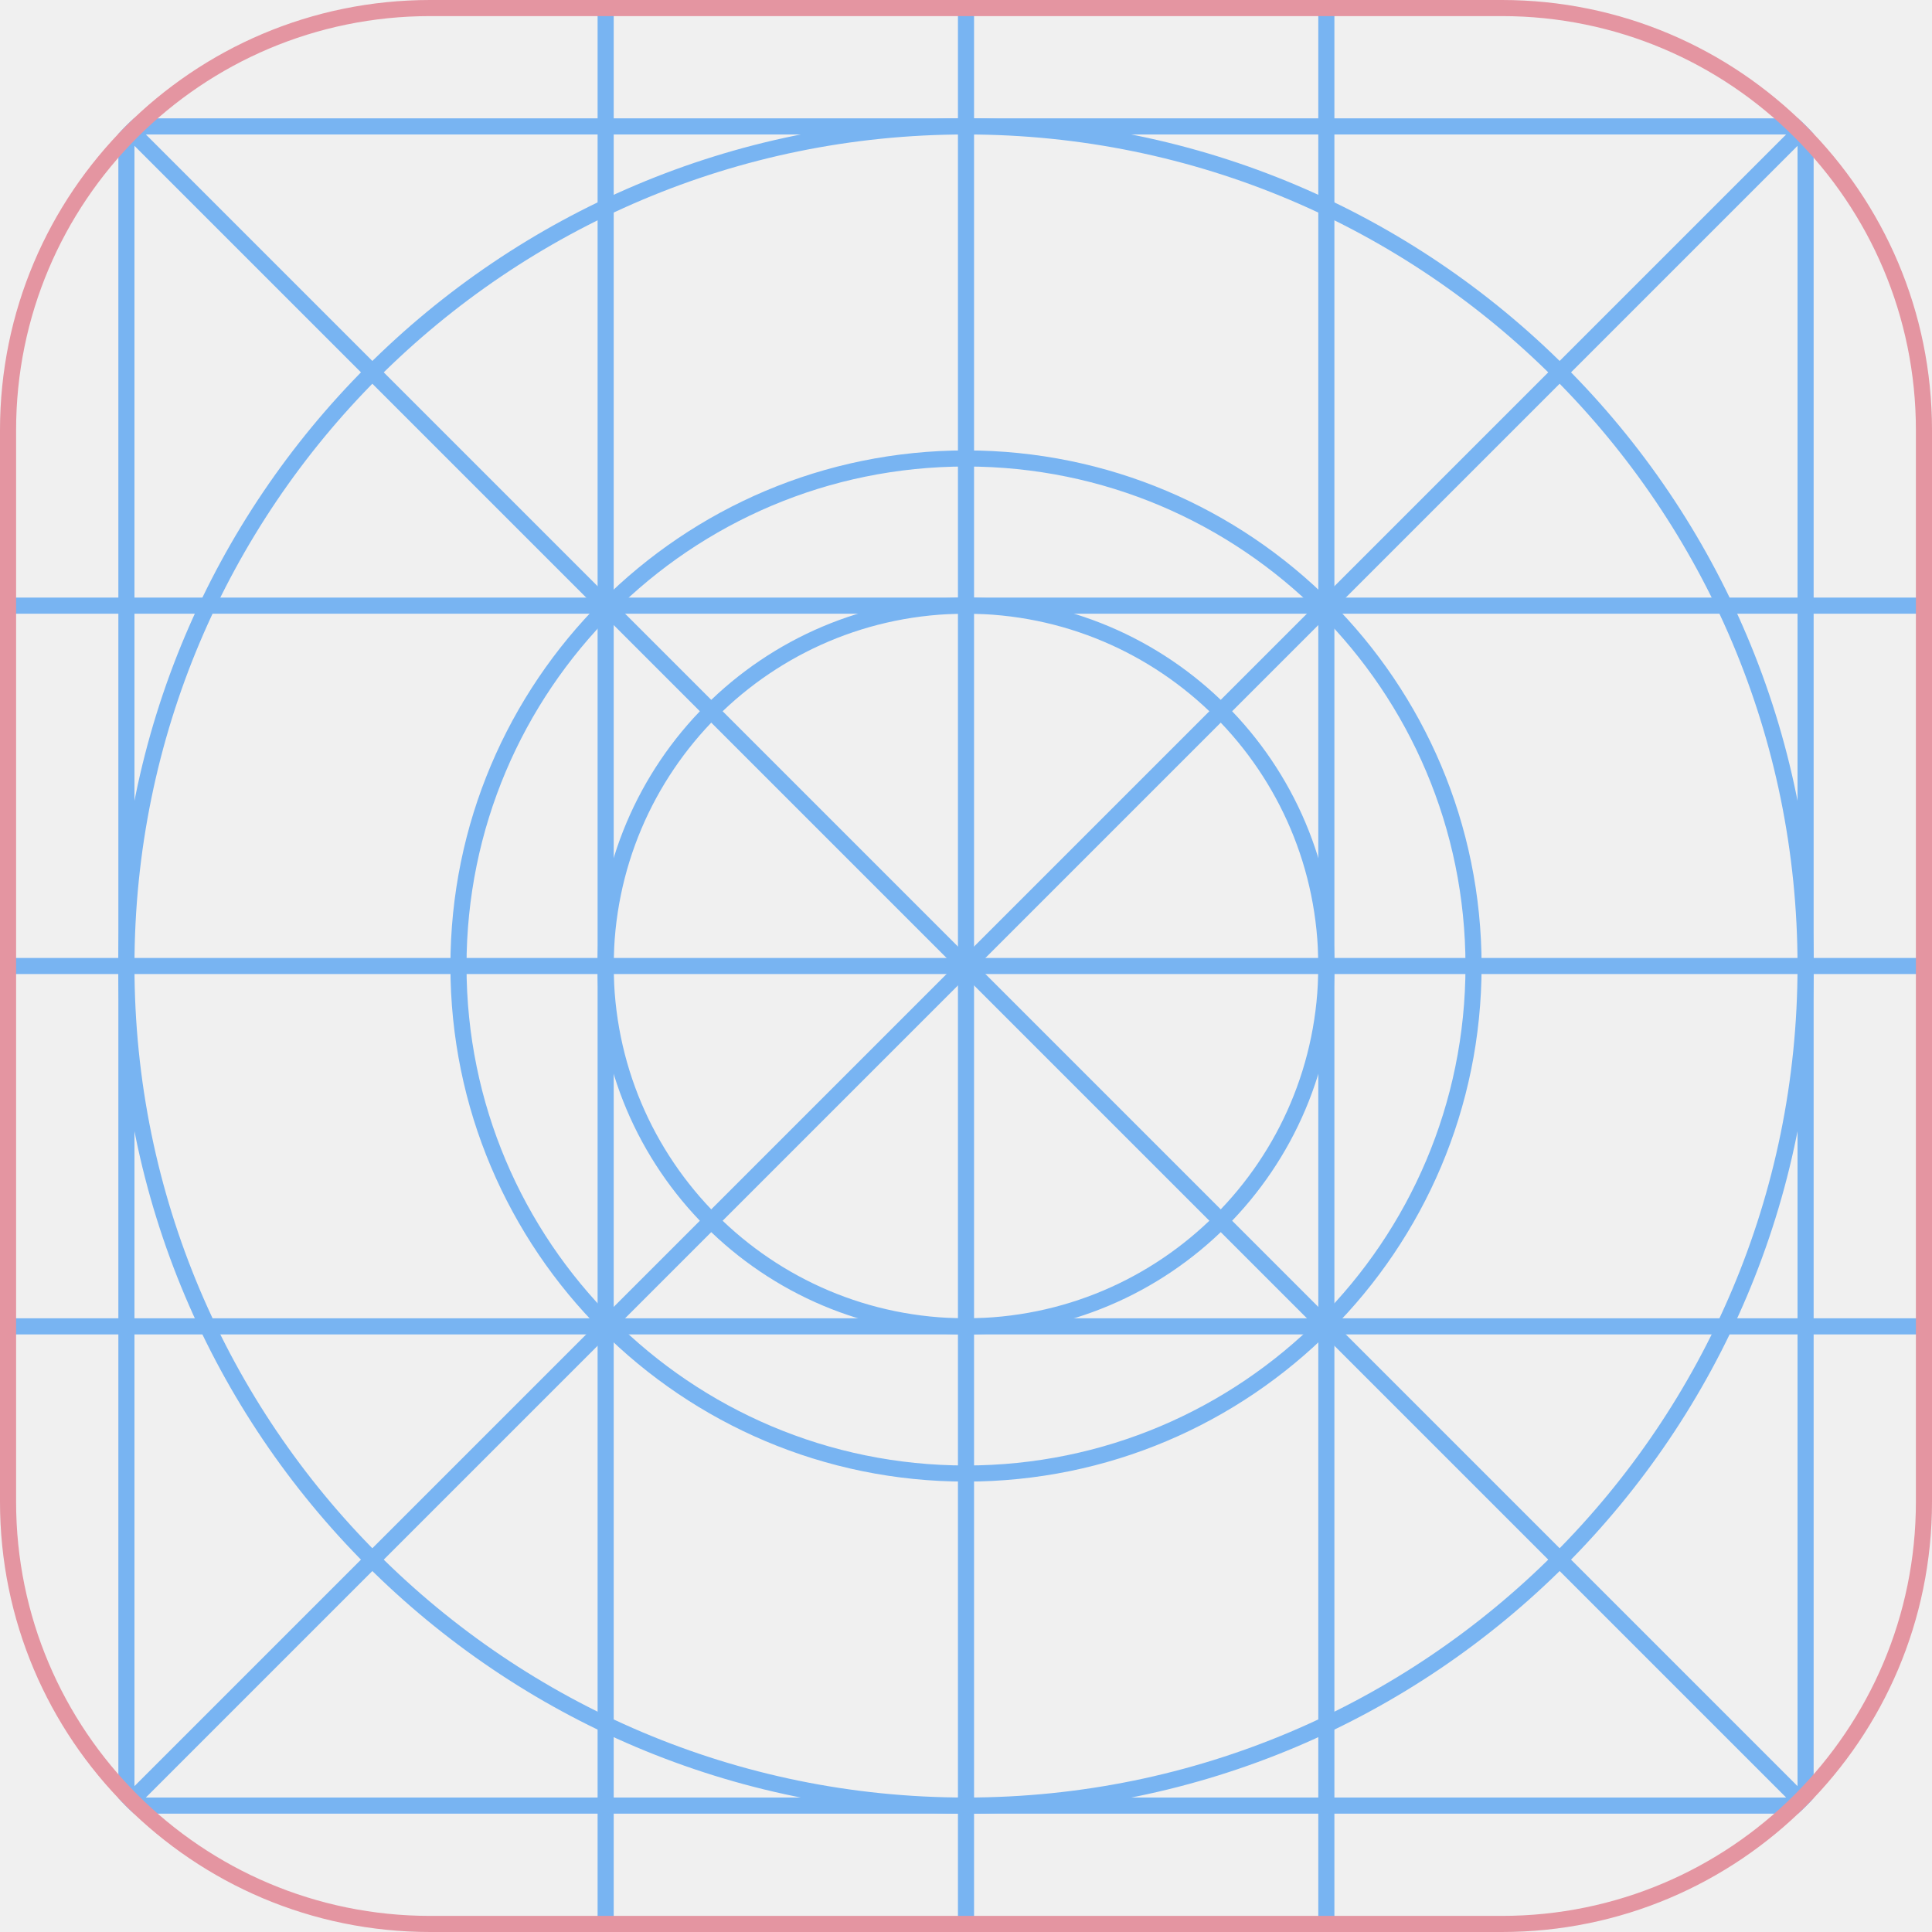
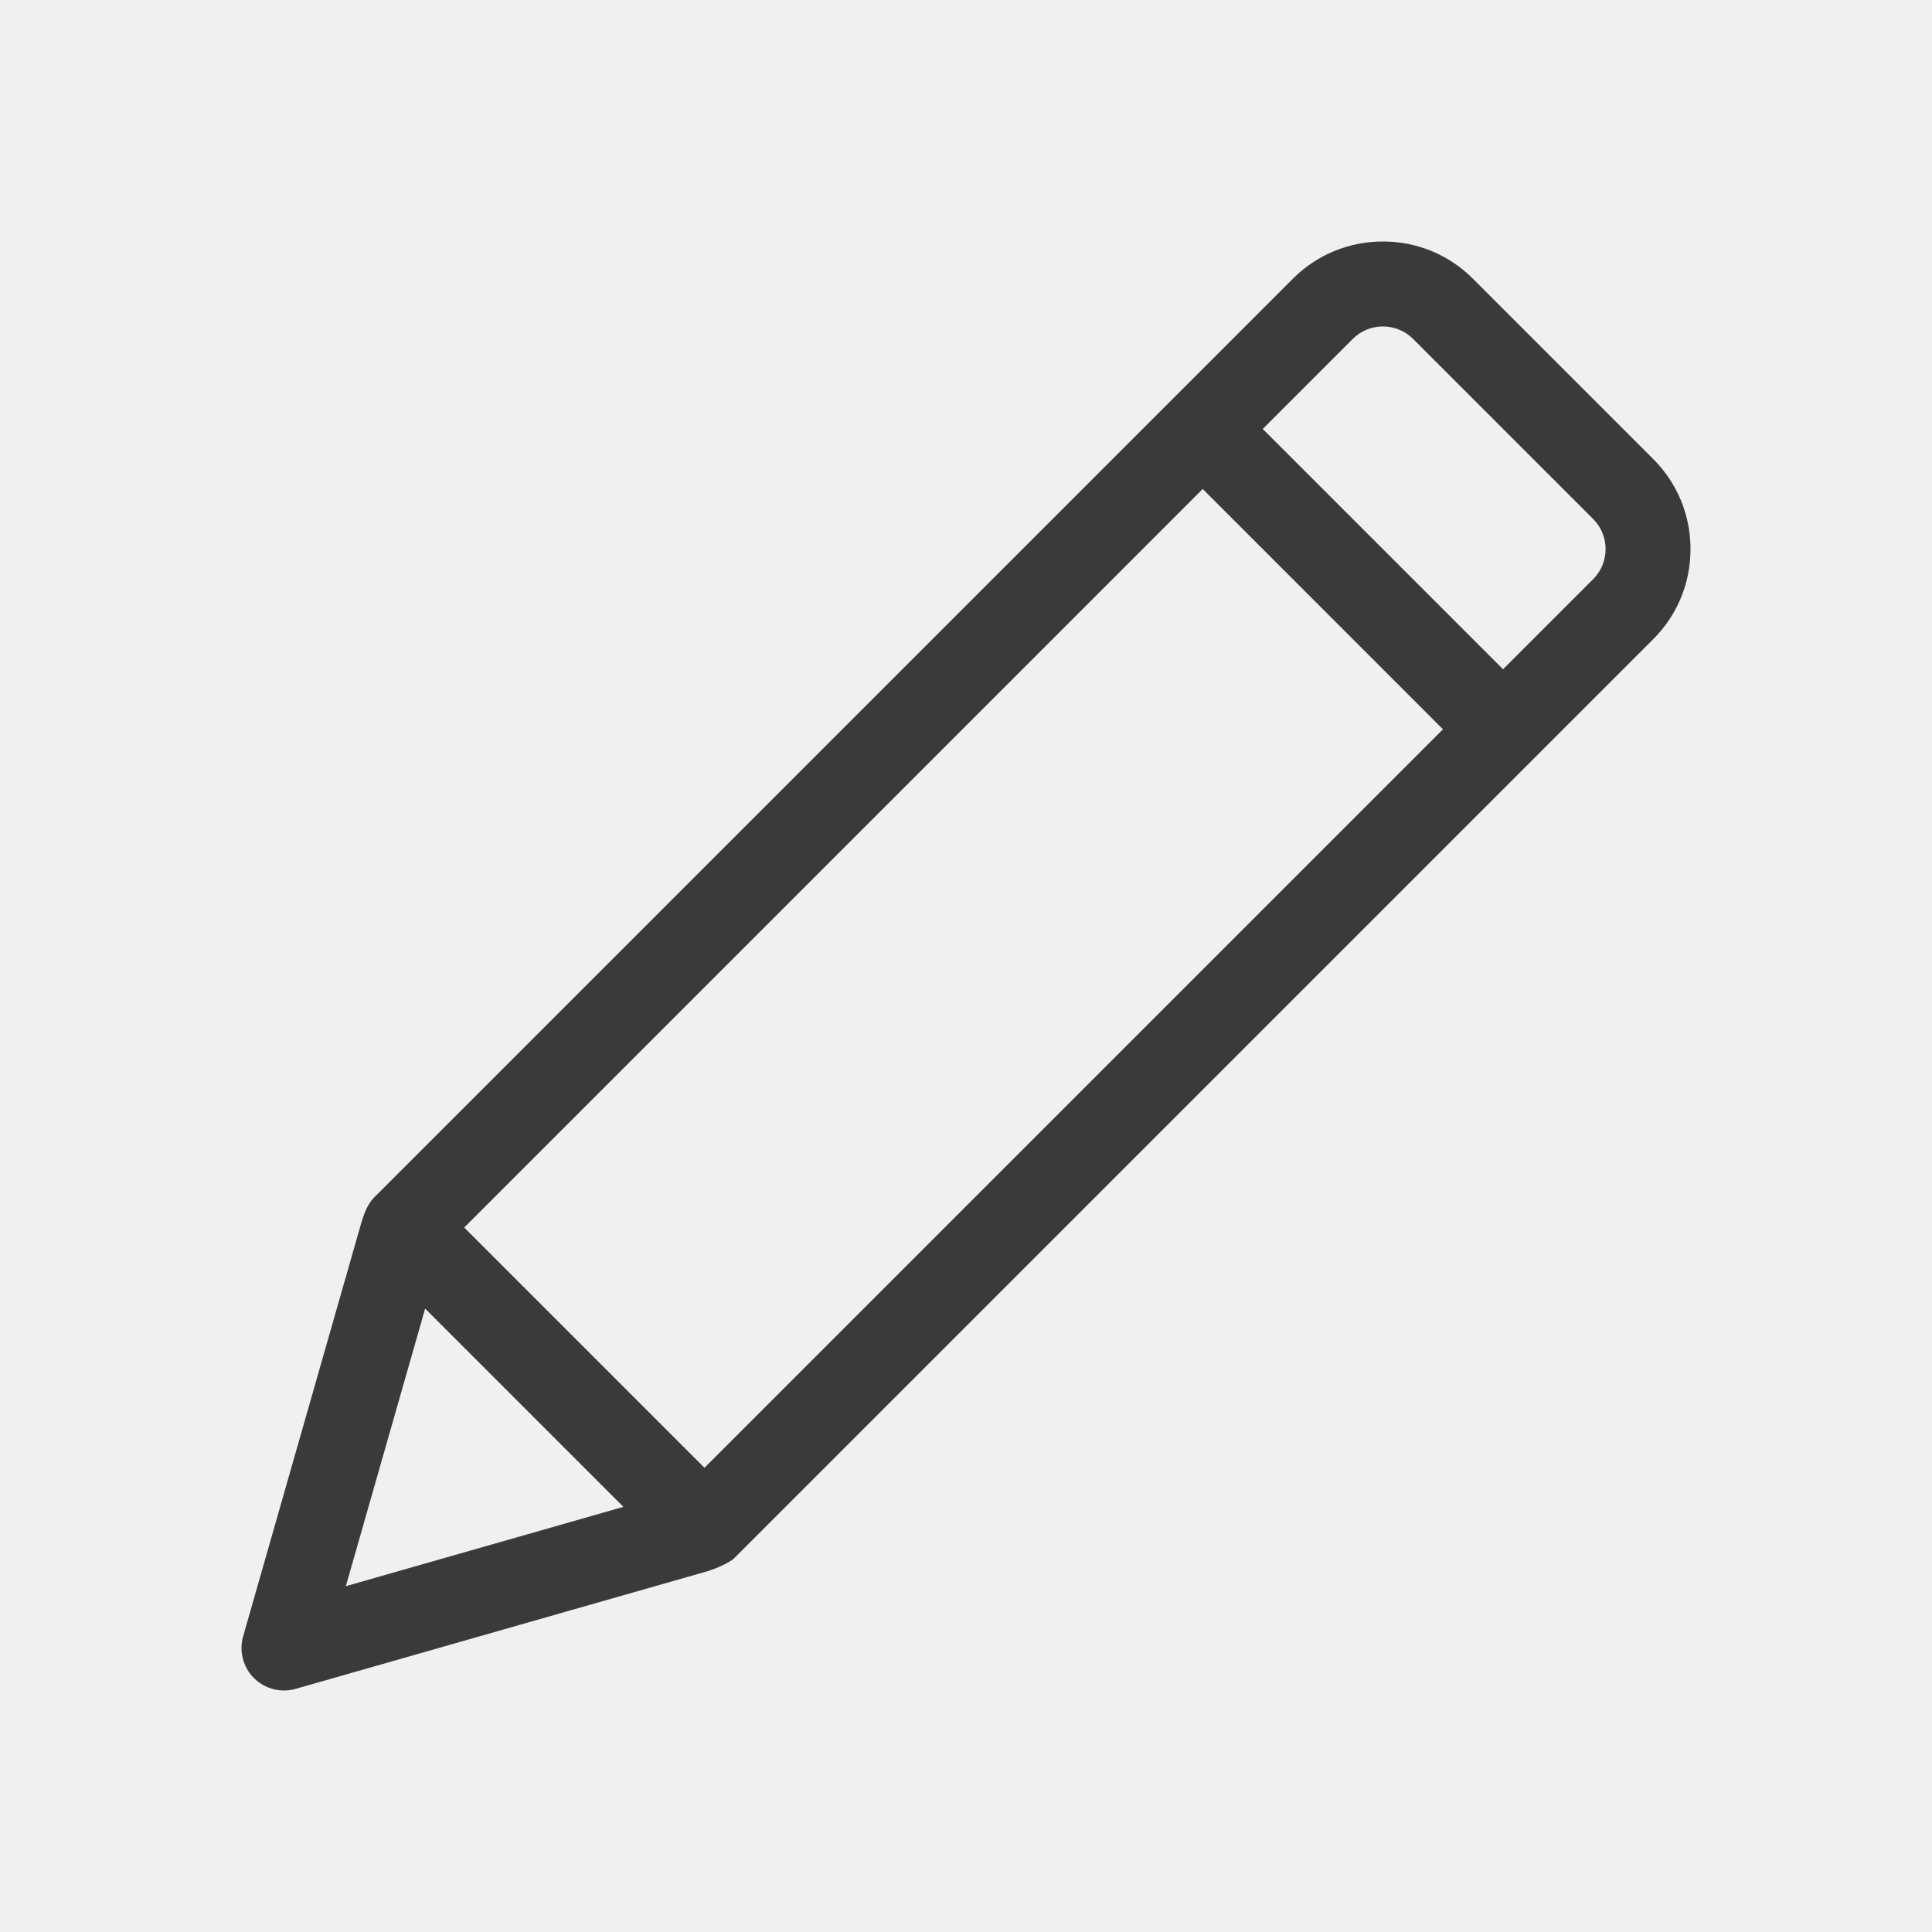
- <svg xmlns="http://www.w3.org/2000/svg" width="60" height="60" viewBox="0 0 60 60" fill="none">
-   <g opacity="0.5">
-     <g clip-path="url(#clip0_8_7686)">
-       <rect width="60" height="60" rx="13.359" fill="#EFEFEF" />
-       <path d="M0 41.191H60" stroke="#0077F3" stroke-width="0.5" />
-       <path d="M0 30H60" stroke="#0077F3" stroke-width="0.5" />
-       <path d="M0 18.809H60" stroke="#0077F3" stroke-width="0.5" />
-       <path d="M41.191 60V0" stroke="#0077F3" stroke-width="0.5" />
-       <path d="M30 60V0" stroke="#0077F3" stroke-width="0.5" />
-       <path d="M18.809 60V0" stroke="#0077F3" stroke-width="0.5" />
-       <path d="M60 60L0 0" stroke="#0077F3" stroke-width="0.5" />
-       <path d="M0 60L60 0" stroke="#0077F3" stroke-width="0.5" />
-       <rect x="3.926" y="3.926" width="52.148" height="52.148" stroke="#0077F3" stroke-width="0.5" />
-       <circle cx="30" cy="30" r="11.191" stroke="#0077F3" stroke-width="0.5" />
-       <circle cx="30" cy="30" r="15.762" stroke="#0077F3" stroke-width="0.5" />
-       <circle cx="30" cy="30" r="26.074" stroke="#0077F3" stroke-width="0.5" />
-     </g>
-     <rect x="0.25" y="0.25" width="59.5" height="59.5" rx="13.109" stroke="#D83A52" stroke-width="0.5" />
+ <svg xmlns="http://www.w3.org/2000/svg" width="40" height="40" viewBox="0 0 40 40" fill="none">
+   <g clip-path="url(#clip0_122_27303)">
+     <path d="M34.228 9.503L30.497 5.772C30 5.274 29.338 5 28.633 5C28.632 5 28.632 5 28.631 5C27.926 5 27.264 5.274 26.767 5.771L7.745 24.793C7.589 24.952 7.525 25.179 7.479 25.322L5.034 33.879C4.946 34.186 5.032 34.517 5.257 34.742C5.425 34.91 5.65 35 5.879 35C5.96 35 6.041 34.989 6.121 34.966L14.674 32.523C14.699 32.515 15.077 32.385 15.207 32.255L34.229 13.233C34.727 12.736 35 12.073 35 11.367C35 10.662 34.725 10 34.228 9.503ZM7.16 32.84L8.802 27.093L12.907 31.198L7.16 32.84ZM14.585 30.389L9.611 25.415L24.901 10.124L29.875 15.099L14.585 30.389ZM32.986 11.989L31.119 13.856L26.144 8.881L28.011 7.014C28.176 6.85 28.396 6.759 28.631 6.759H28.632C28.867 6.759 29.088 6.85 29.254 7.015L32.985 10.746C33.328 11.089 33.328 11.647 32.986 11.989Z" fill="#3A3A3A" />
  </g>
  <defs>
-     <clipPath id="clip0_8_7686">
-       <rect width="60" height="60" rx="13.359" fill="white" />
+     <clipPath id="clip0_122_27303">
+       <rect width="30" height="30" fill="white" transform="translate(5 5)" />
    </clipPath>
  </defs>
</svg>
